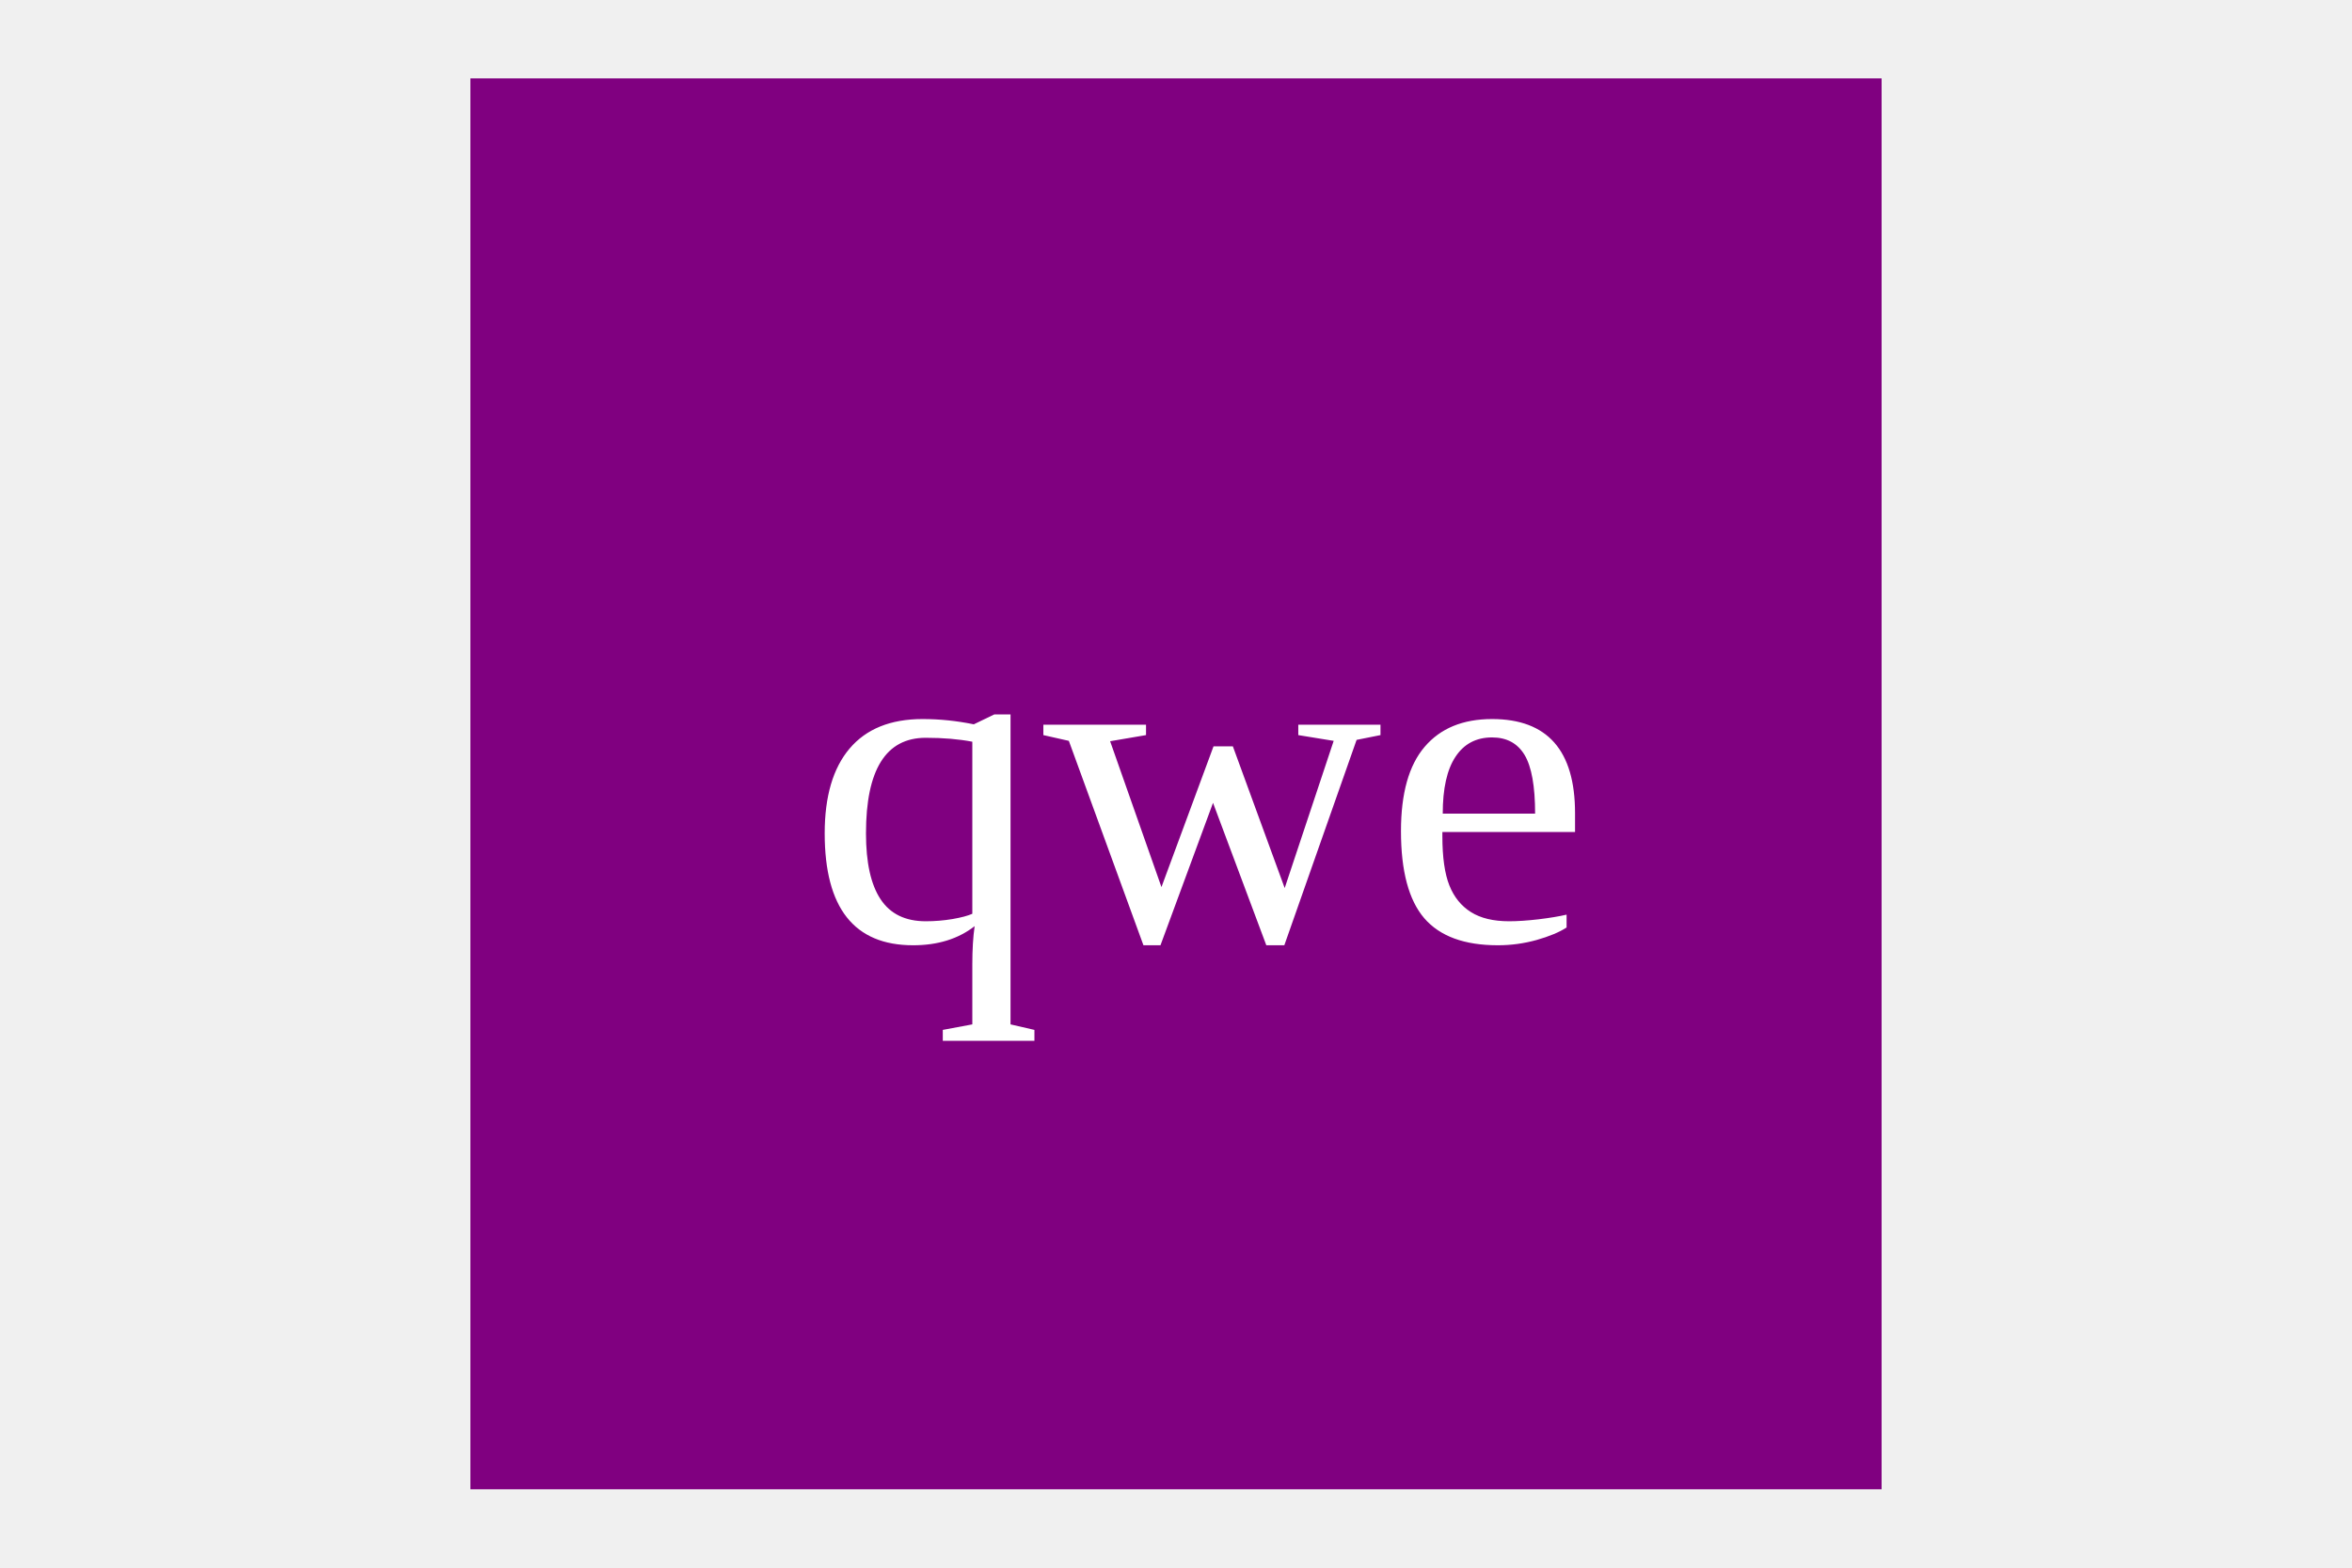
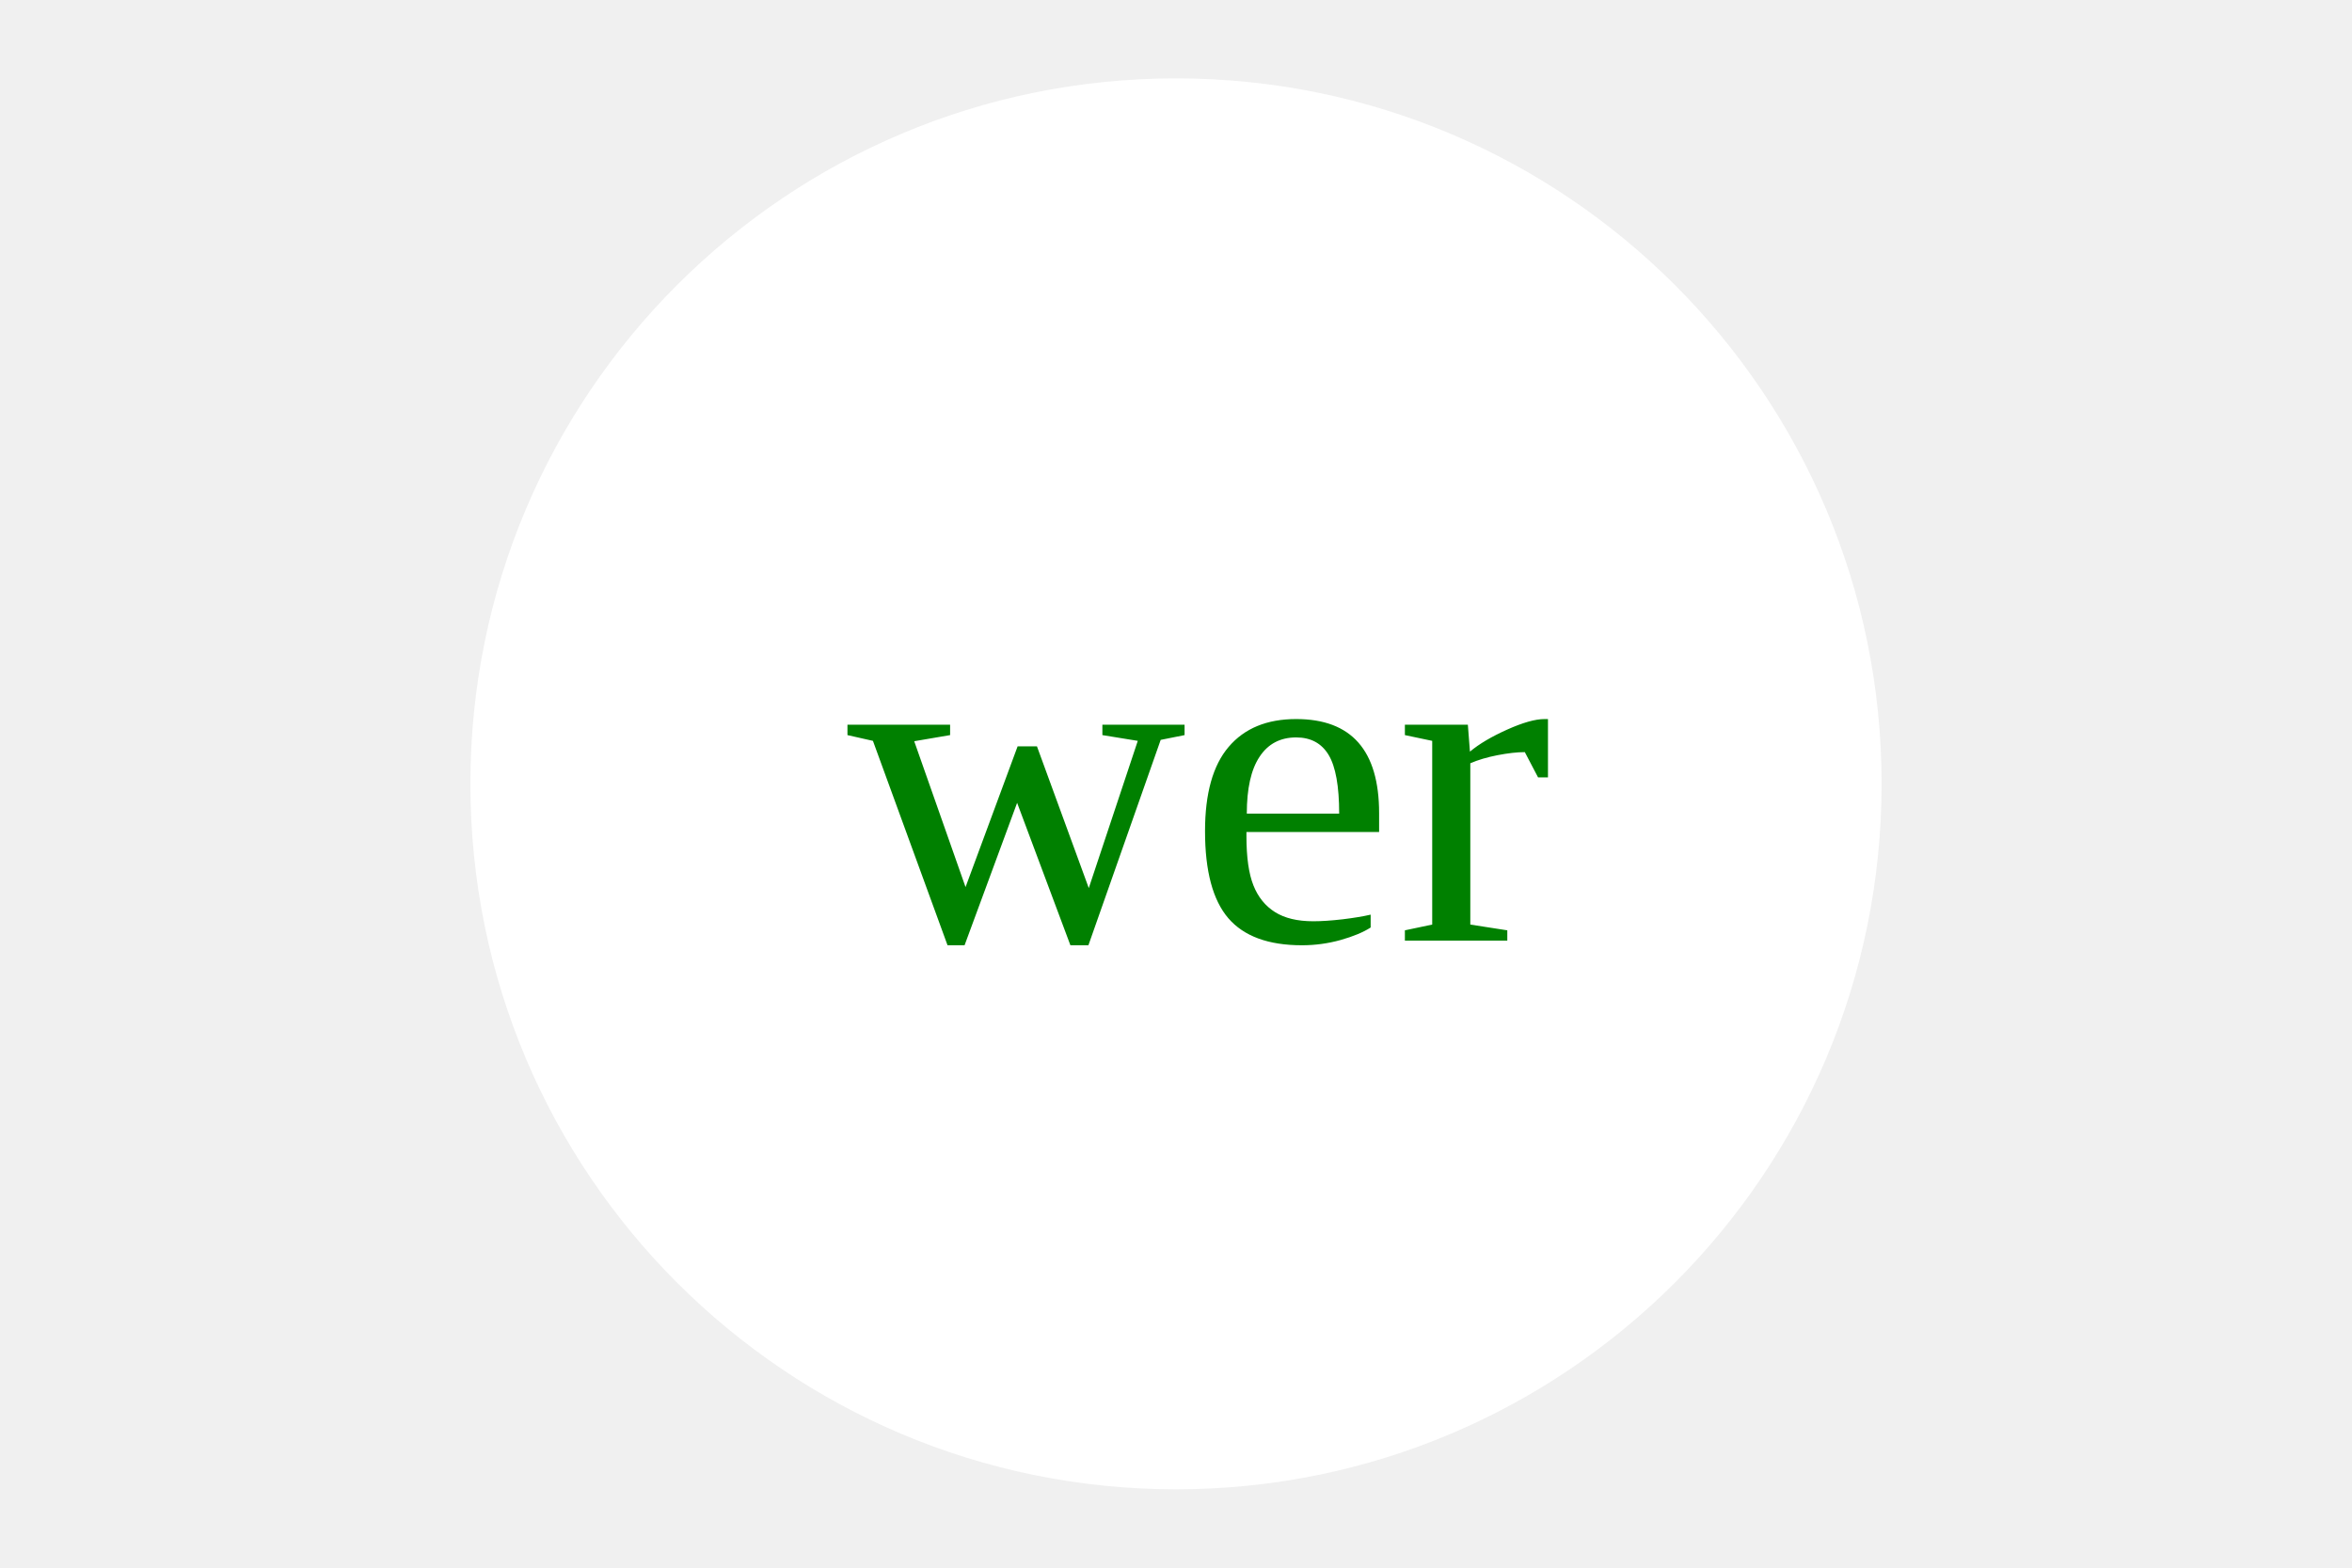
<svg xmlns="http://www.w3.org/2000/svg" version="1.1" width="300" height="200">
-   <rect x="60" y="10" width="180" height="180" fill="purple" />
-   <text x="153" y="120" font-size="60" text-anchor="middle" fill="white">qwe</text>
+   <circle cx="150" cy="100" r="90" fill="white" />
+   <text x="153" y="120" font-size="60" text-anchor="middle" fill="green">wer</text>
</svg>
